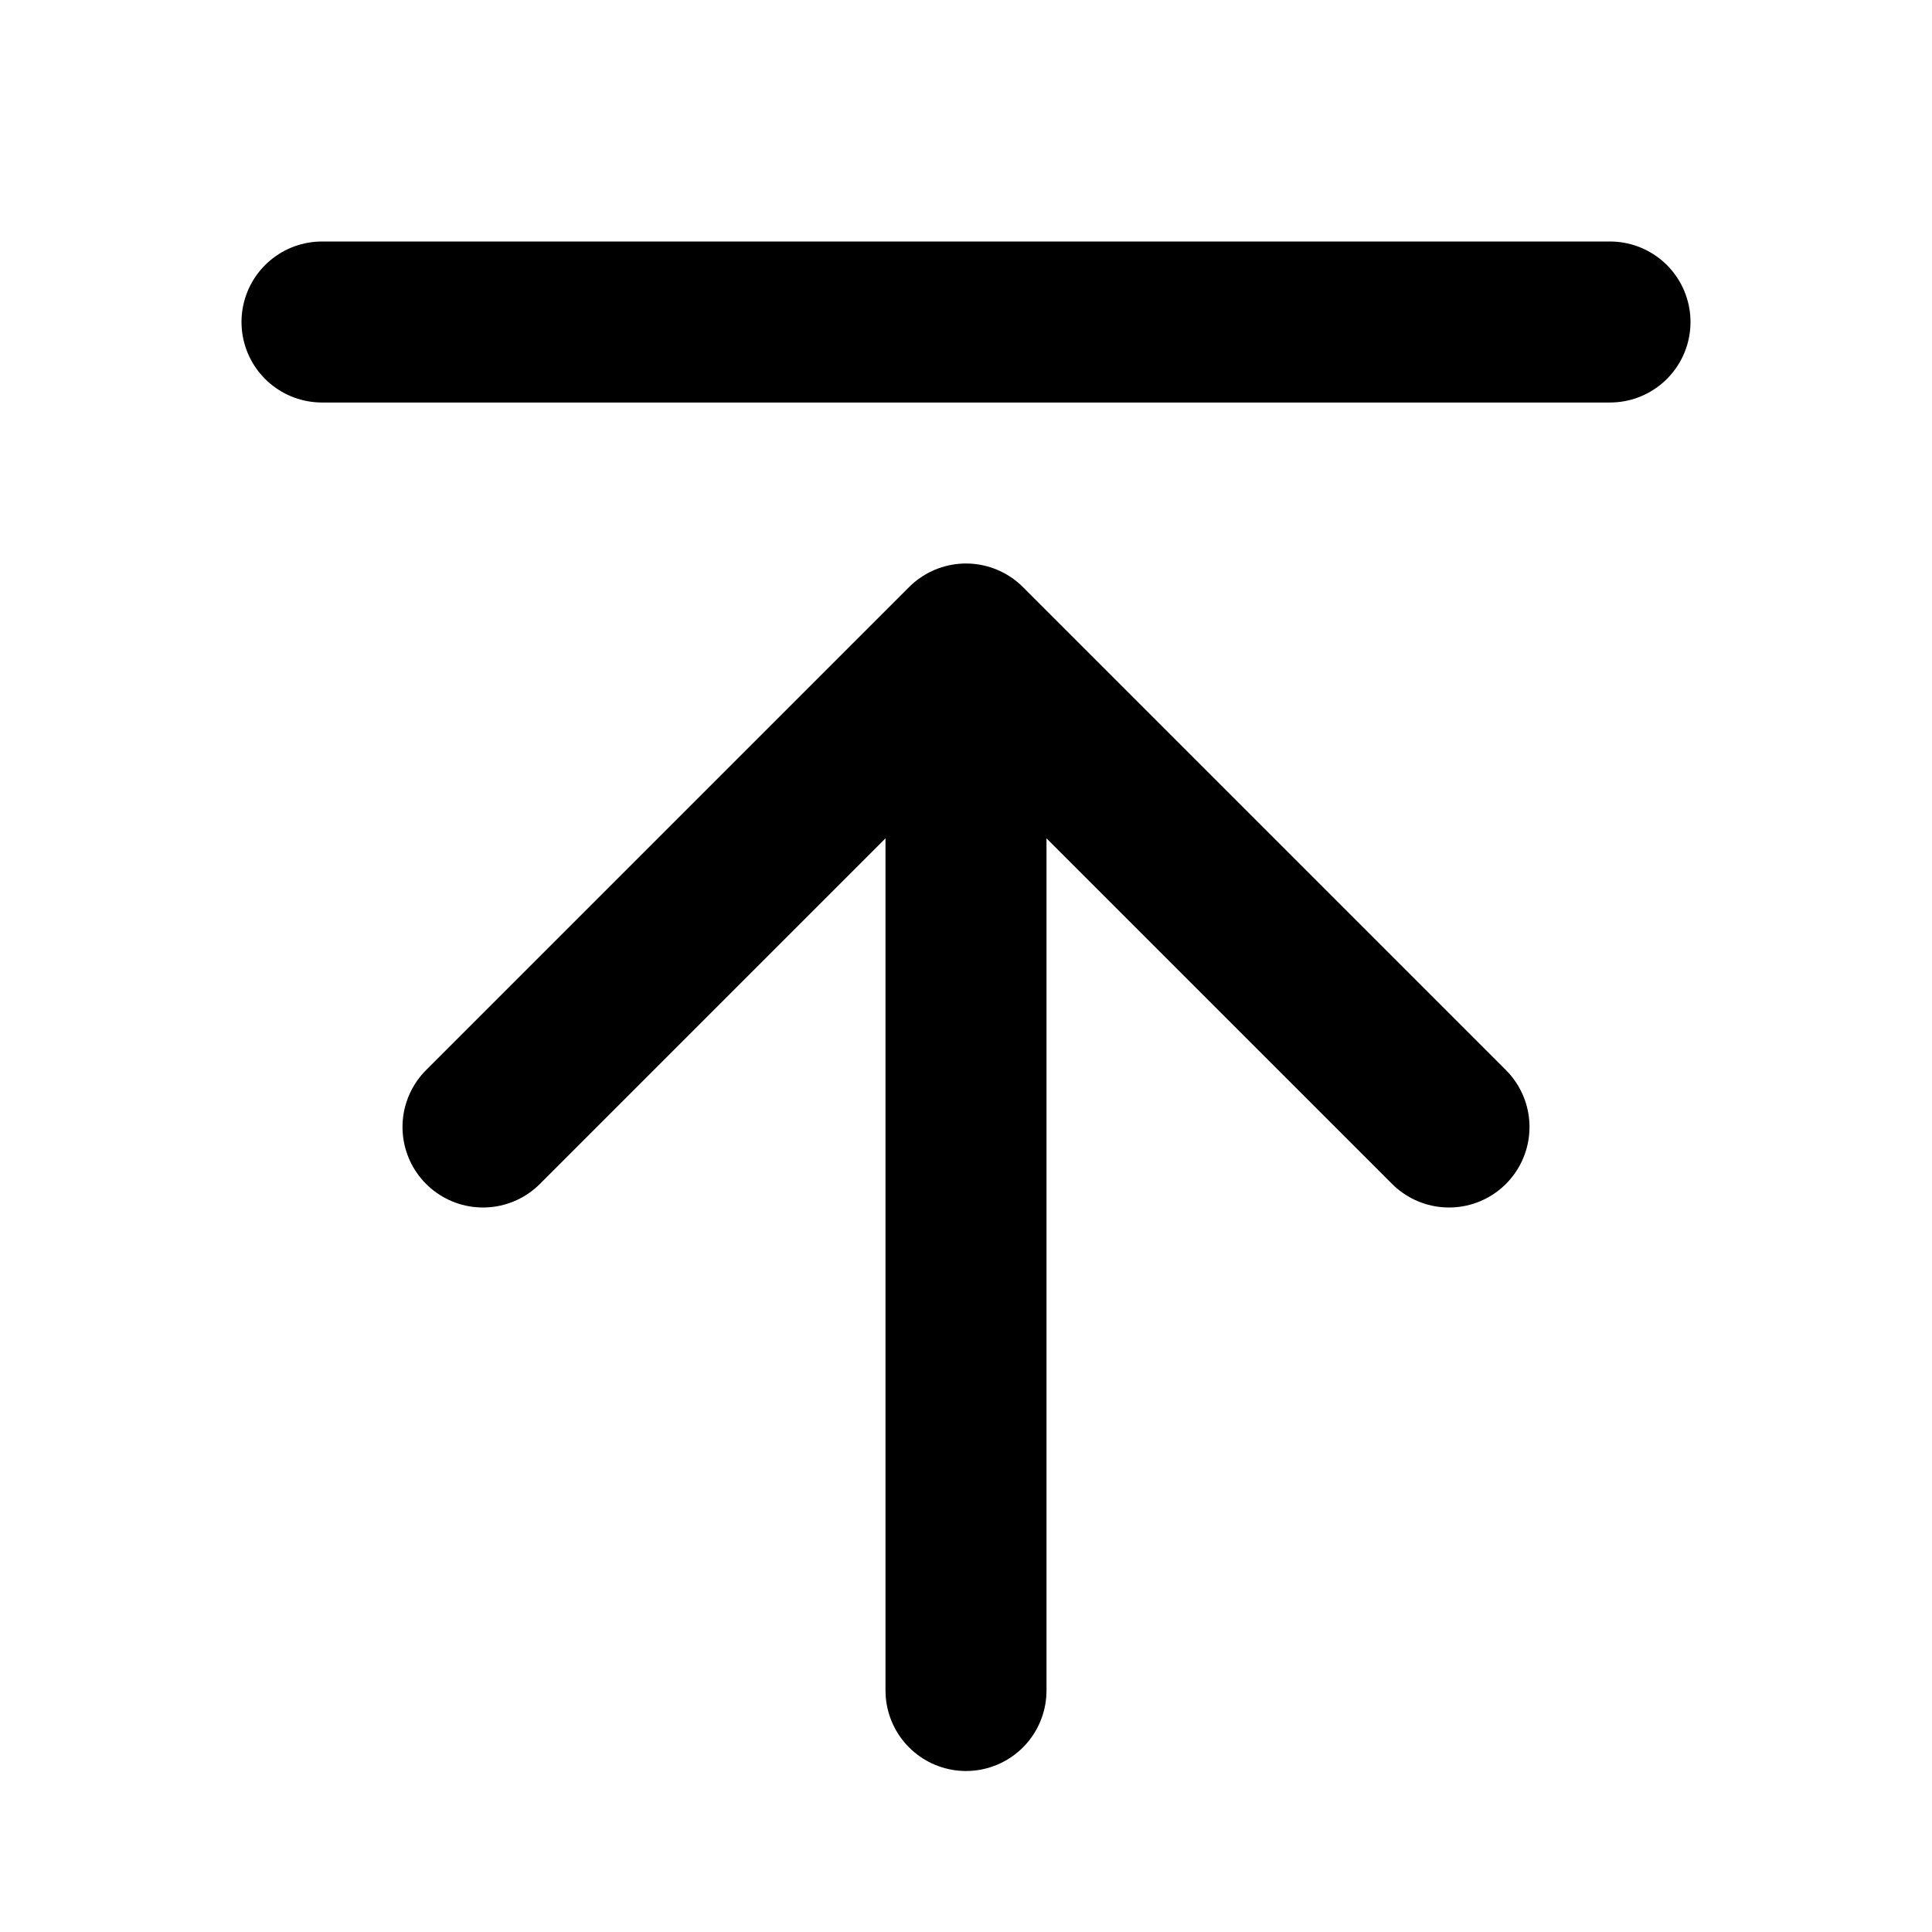
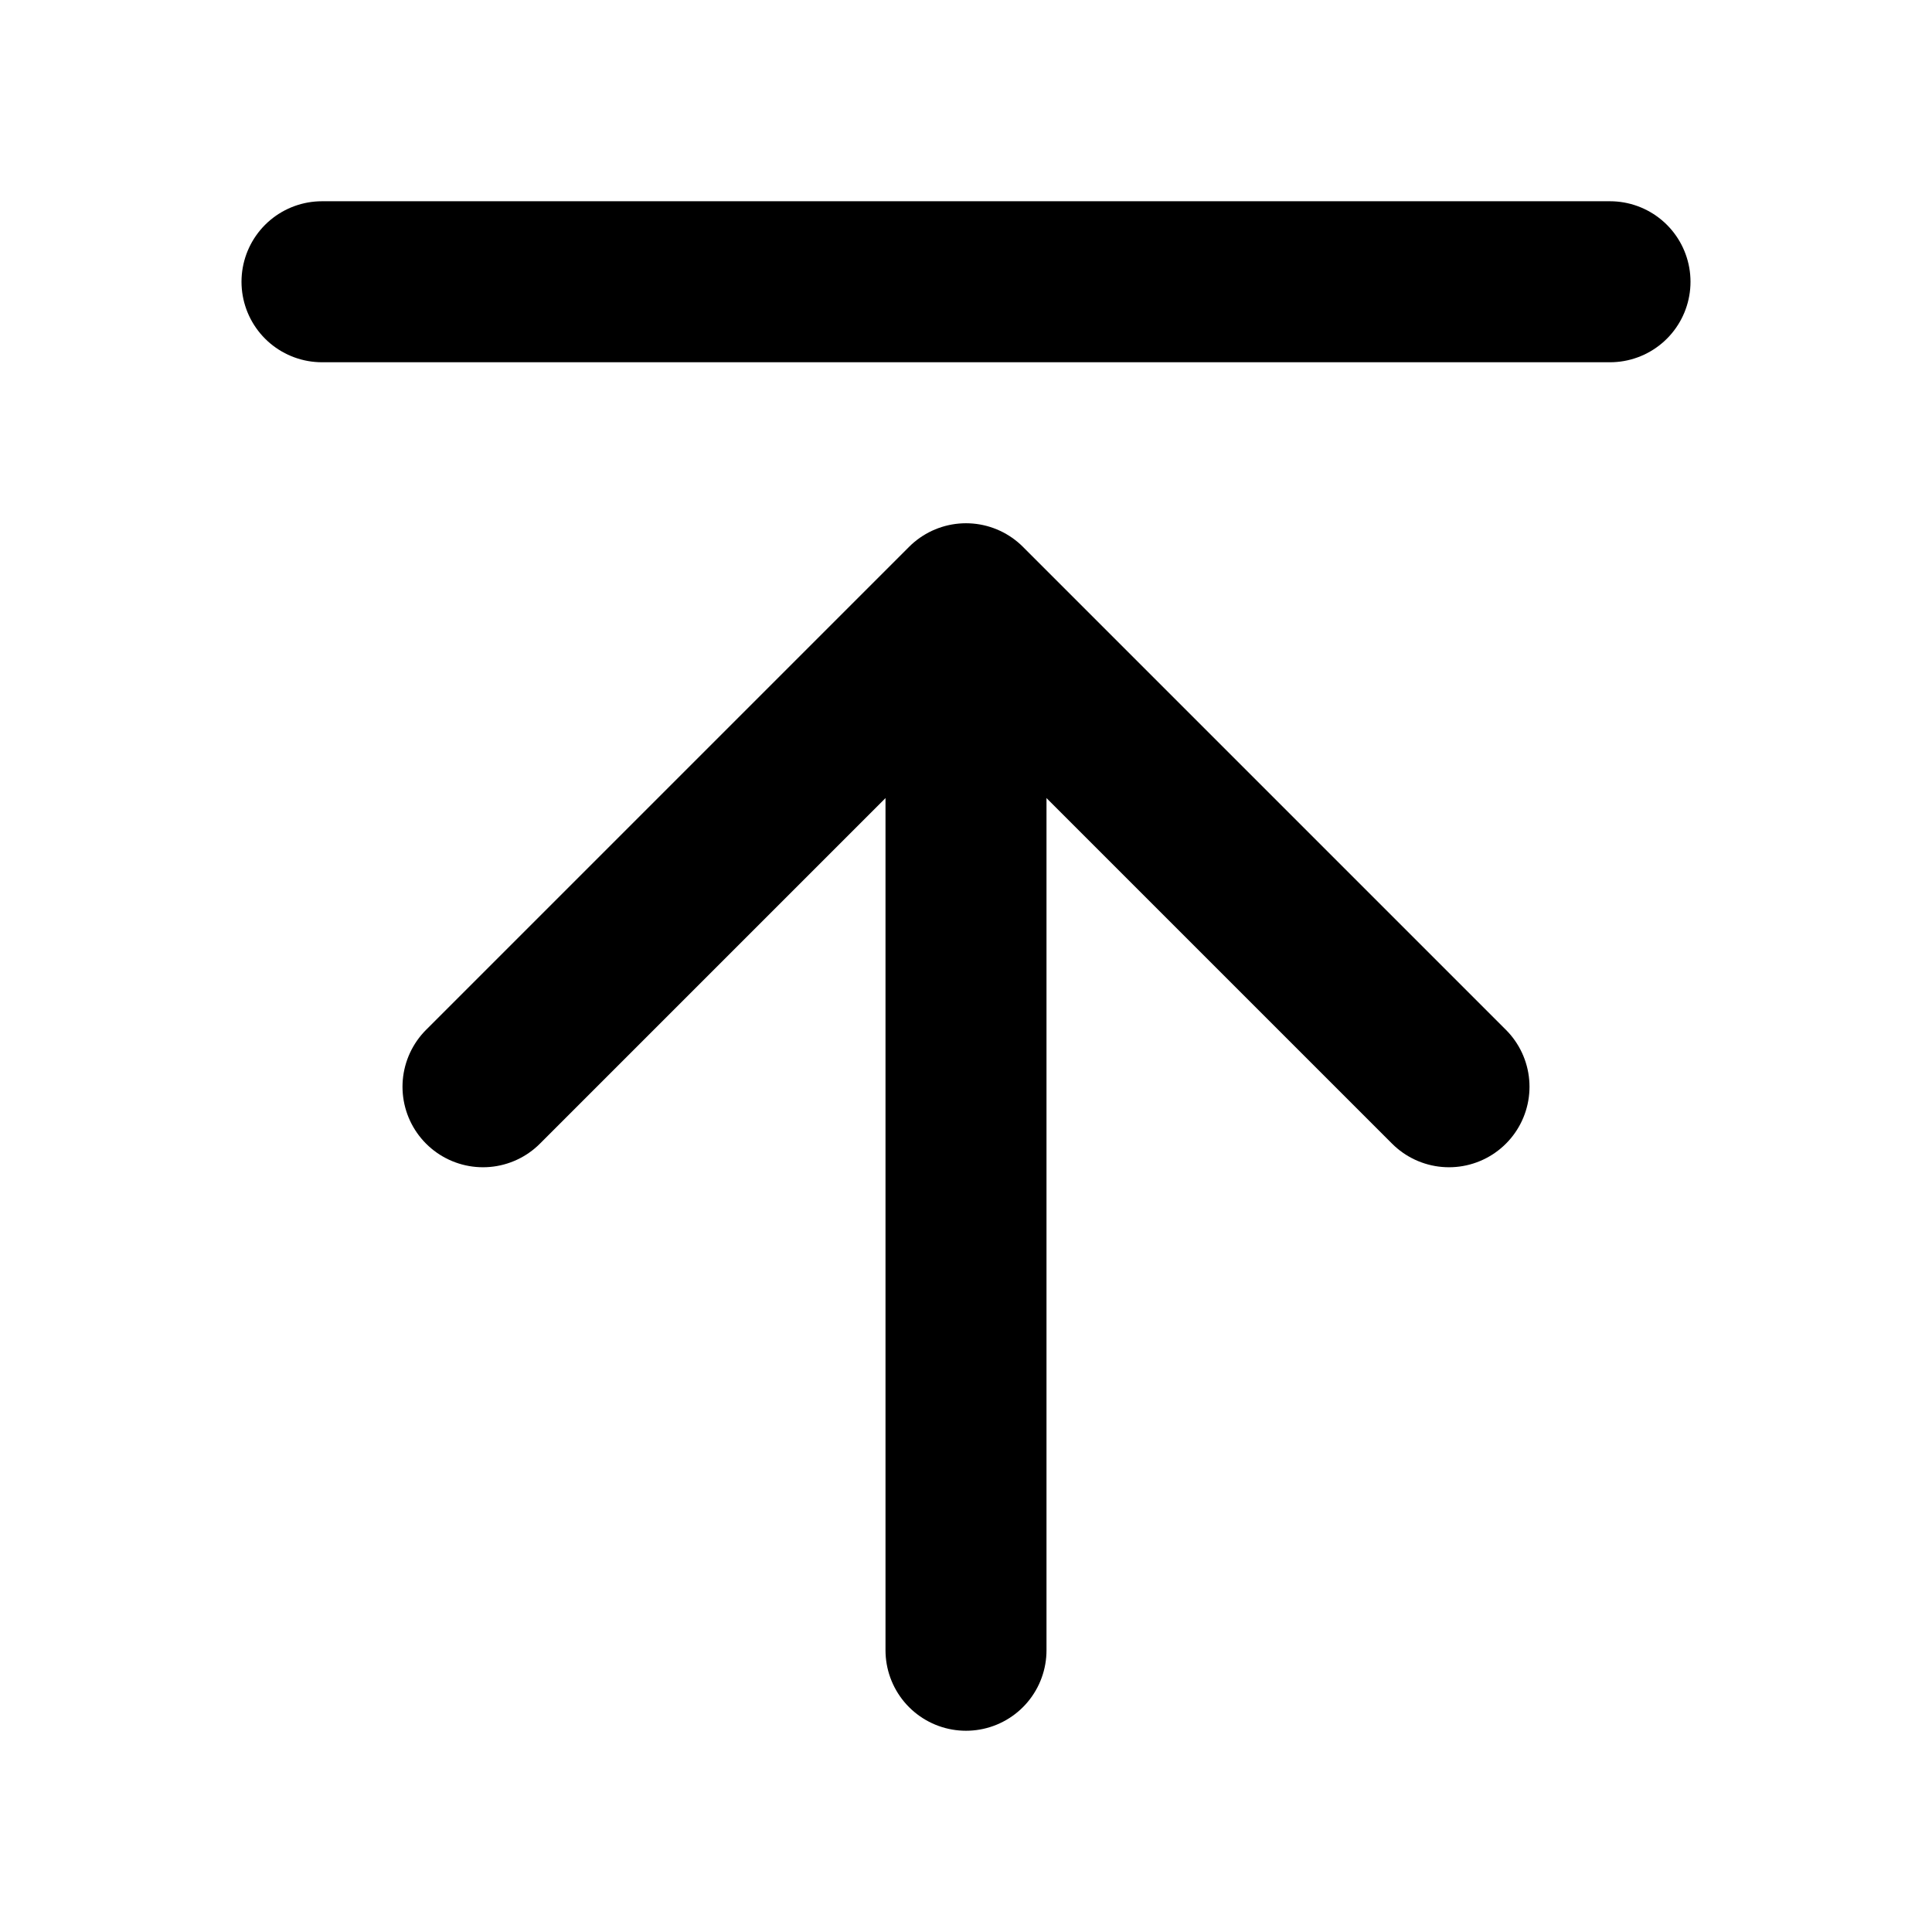
- <svg xmlns="http://www.w3.org/2000/svg" viewBox="0 0 24 24" width="24" height="24" fill="none" stroke="currentColor" stroke-width="2" stroke-linecap="round" stroke-linejoin="round">
+ <svg xmlns="http://www.w3.org/2000/svg" viewBox="0 0.5 24 24" width="24" height="24" fill="none" stroke="currentColor" stroke-width="2" stroke-linecap="round" stroke-linejoin="round">
  <path d="M12 21V9" />
  <path d="M6 14l6-6 6 6" />
  <path d="M4 4h16" />
</svg>
